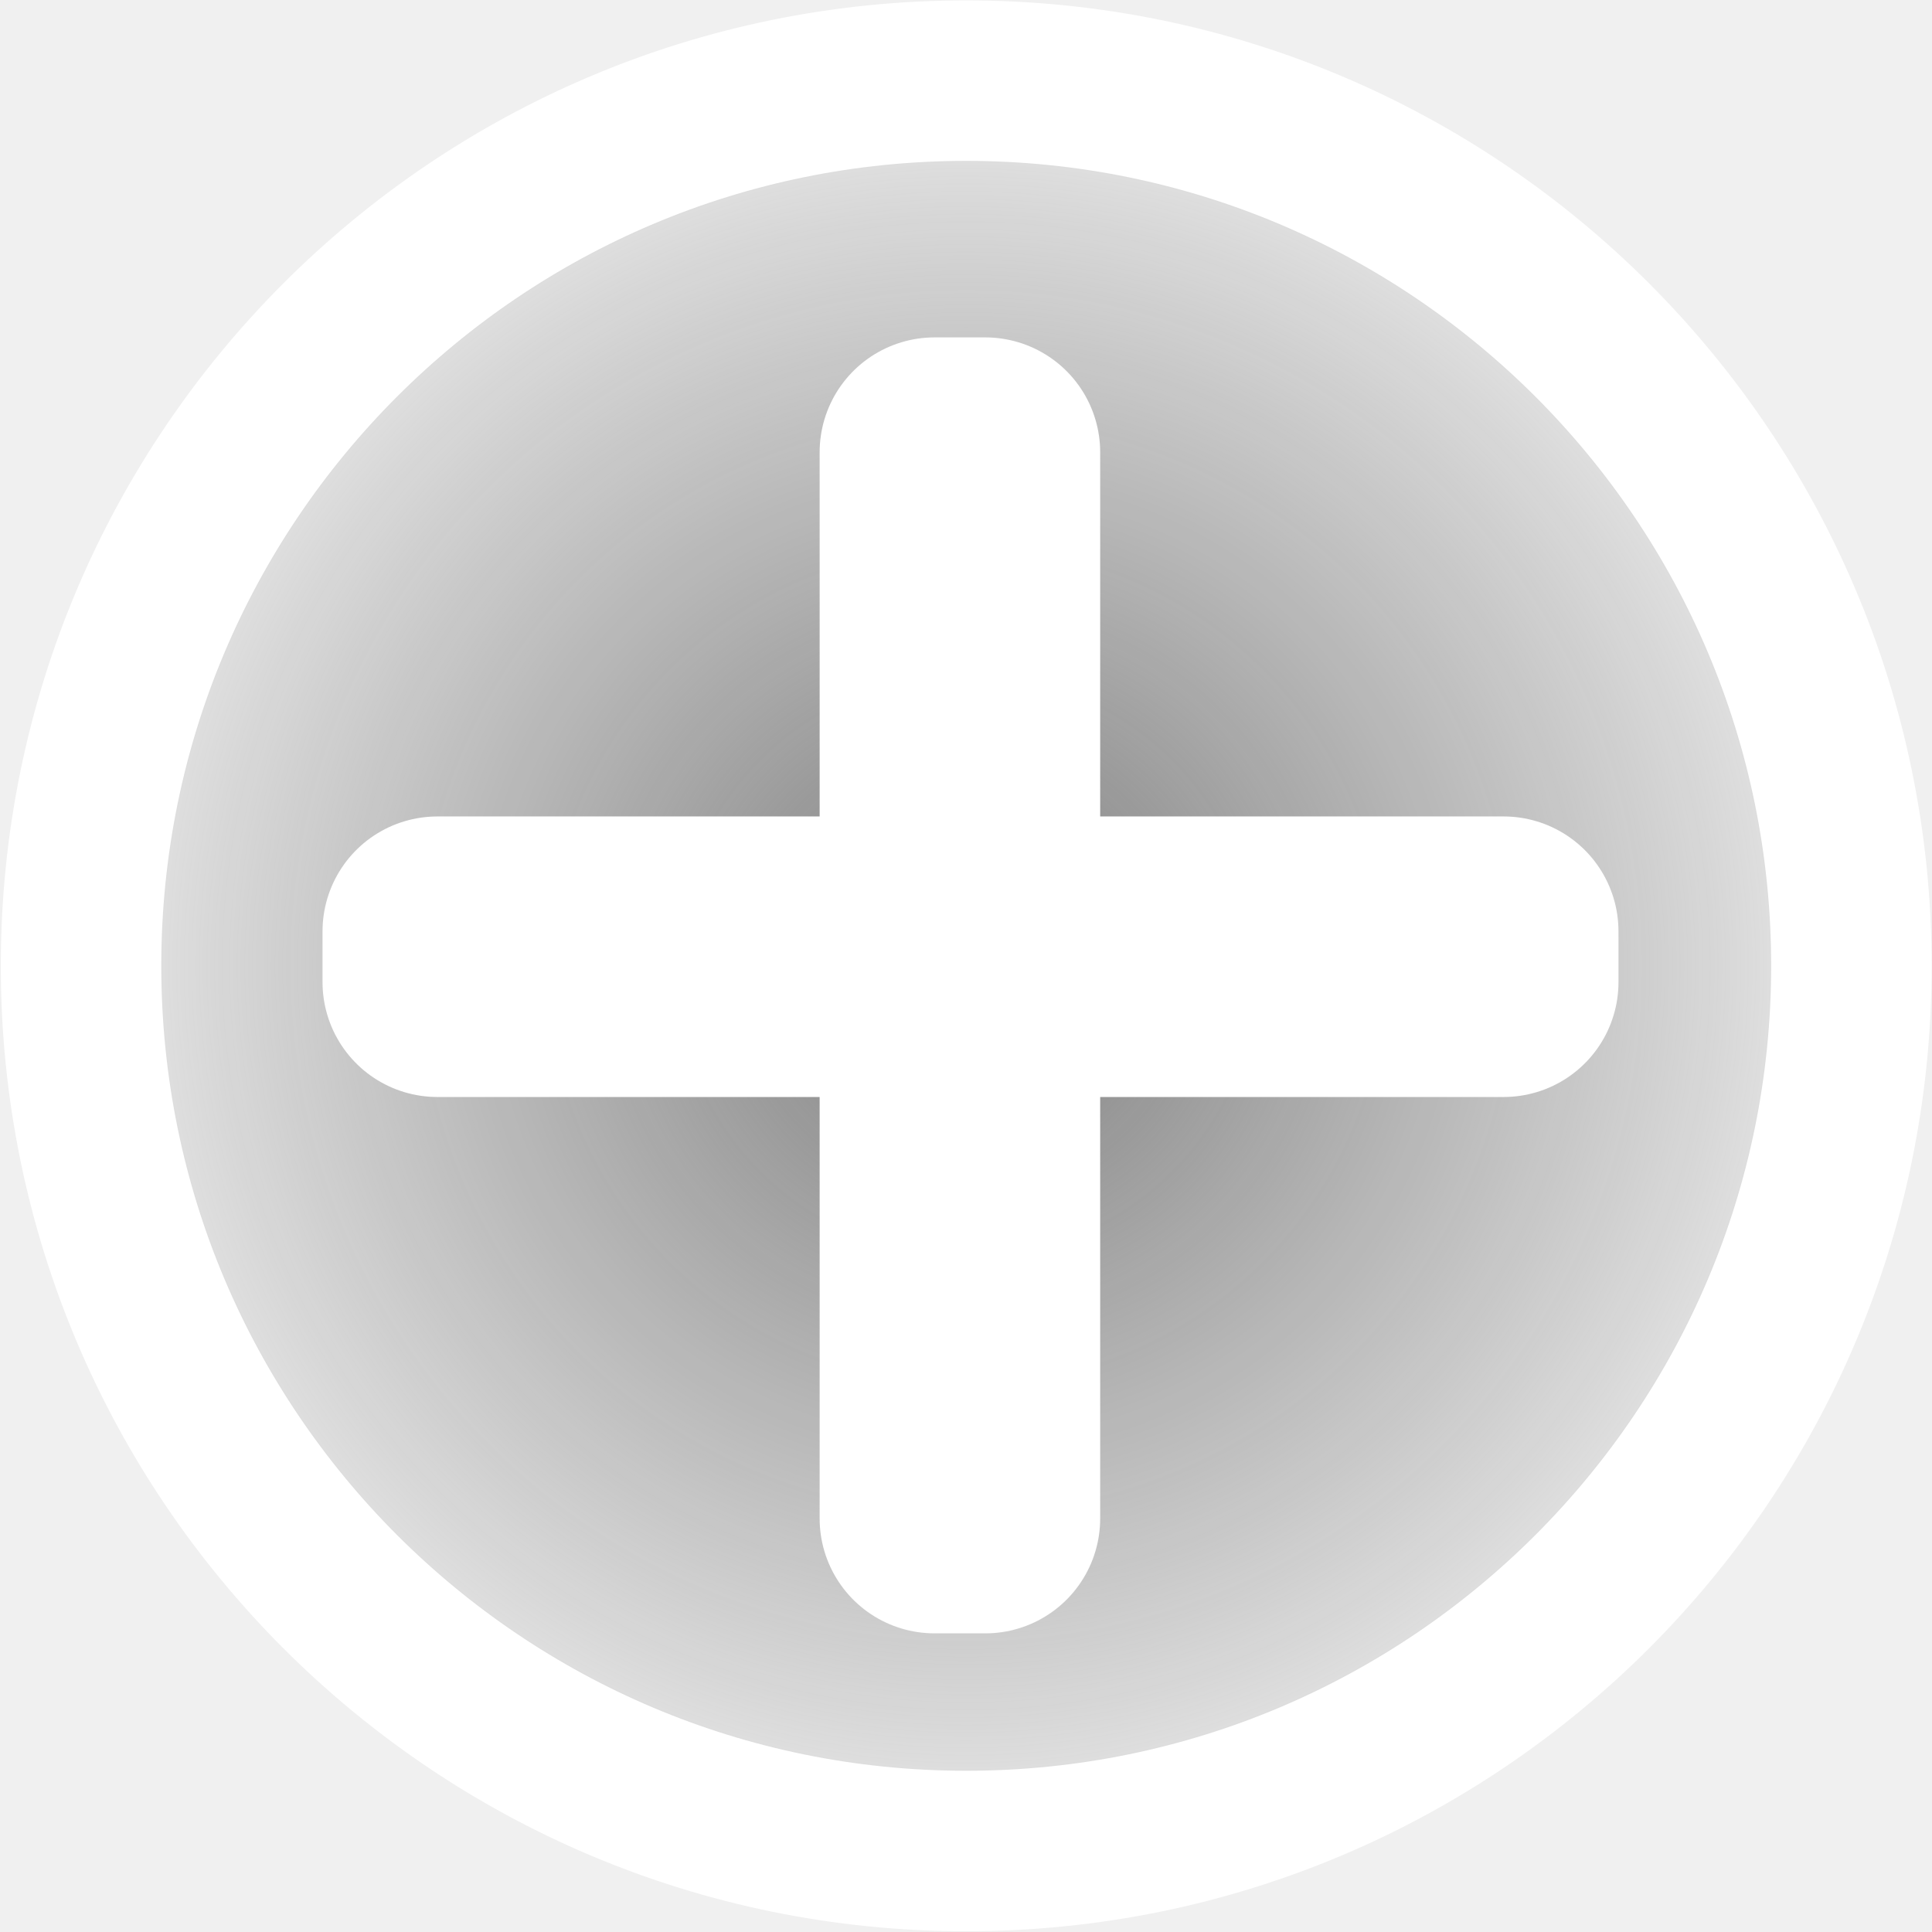
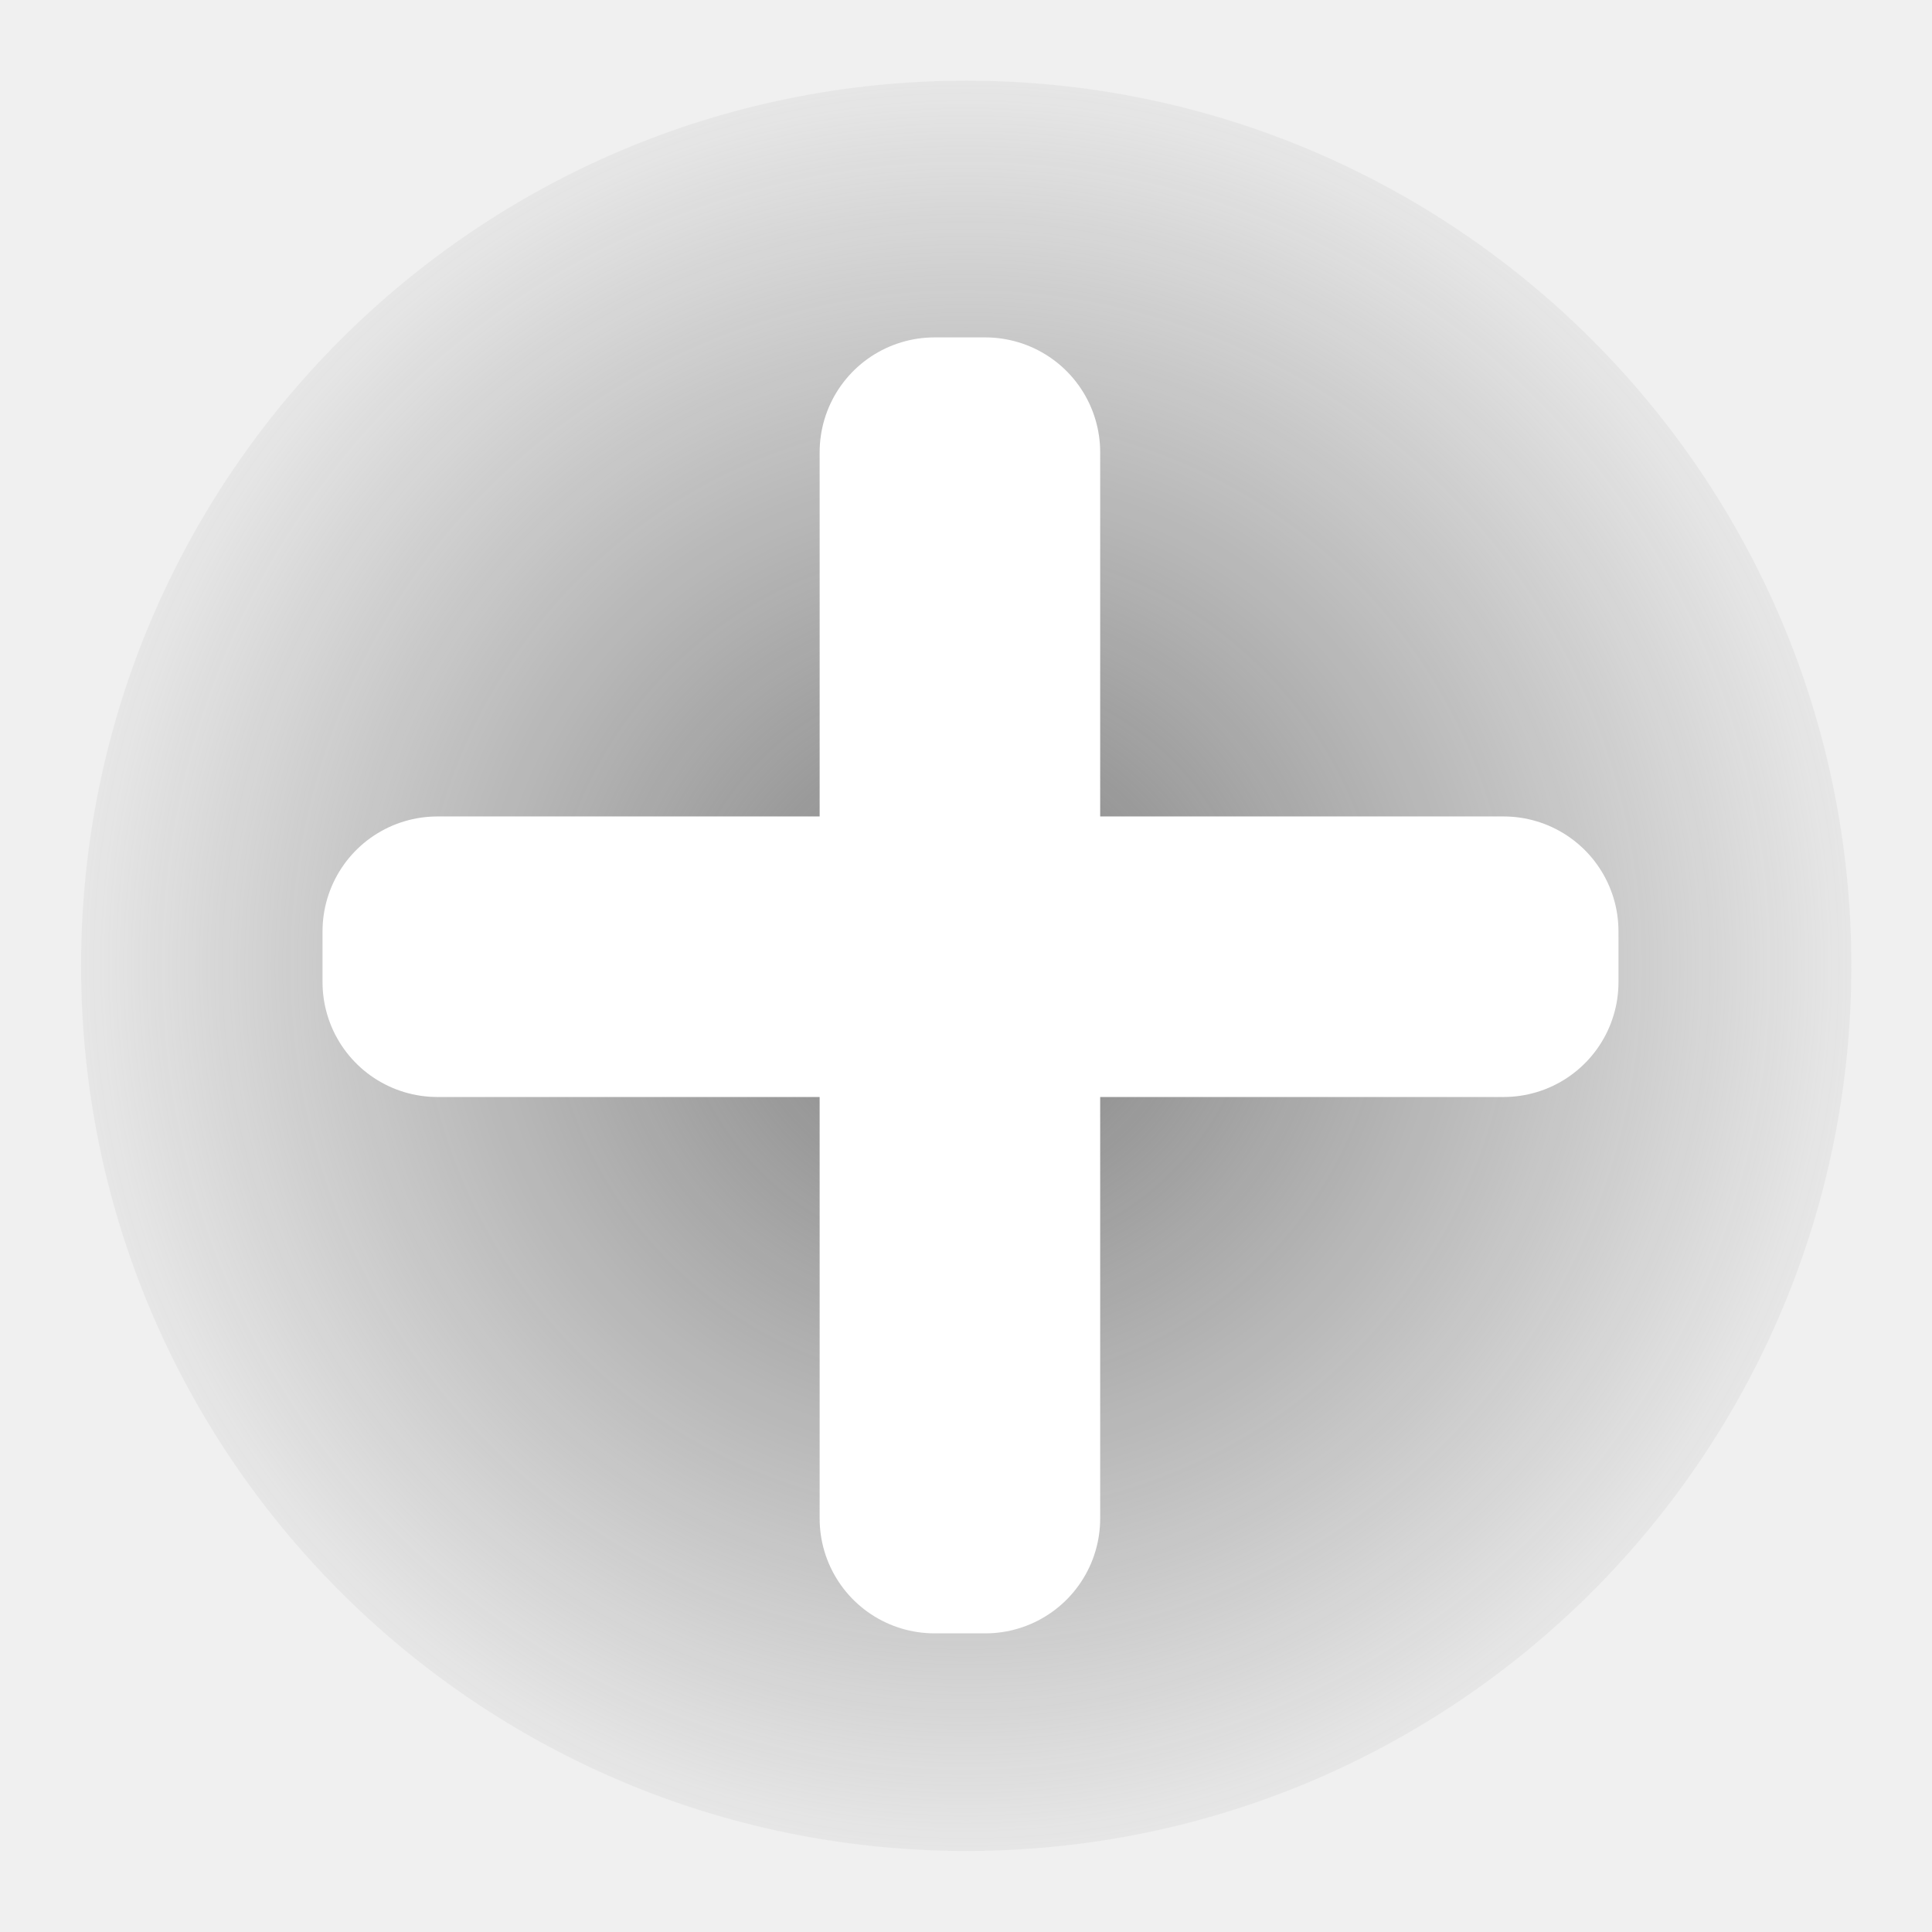
<svg xmlns="http://www.w3.org/2000/svg" xmlns:xlink="http://www.w3.org/1999/xlink" width="24.069" height="24.069" id="svg2" version="1.1">
  <defs id="defs4">
    <linearGradient id="linearGradient3759">
      <stop style="stop-color:#808080;stop-opacity:1;" offset="0" id="stop3761" />
      <stop style="stop-color:#808080;stop-opacity:0;" offset="1" id="stop3763" />
    </linearGradient>
    <linearGradient id="linearGradient5252">
      <stop style="stop-color:#ff6600;stop-opacity:1;" offset="0" id="stop5254" />
      <stop style="stop-color:#366600;stop-opacity:0;" offset="1" id="stop5256" />
    </linearGradient>
    <radialGradient xlink:href="#linearGradient3759" id="radialGradient3781" cx="18.393" cy="-4.205" fx="18.393" fy="-4.205" r="10.322" gradientUnits="userSpaceOnUse" />
  </defs>
  <g id="layer1" transform="translate(-323.5529,-407.3875)">
-     <path style="fill:url(#radialGradient3781);fill-opacity:1;stroke:#ffffff;stroke-width:1.716;stroke-linecap:round;stroke-linejoin:round;stroke-miterlimit:4;stroke-opacity:1;stroke-dasharray:none" id="path3011" d="m 27.857,-4.205 c 0,5.227 -4.237,9.464 -9.464,9.464 -5.227,0 -9.464,-4.237 -9.464,-9.464 0,-5.227 4.237,-9.464 9.464,-9.464 5.227,0 9.464,4.237 9.464,9.464 z" transform="matrix(1.165212,0,0,1.165212,314.1584,424.3195)" />
+     <path style="fill:url(#radialGradient3781);fill-opacity:1;stroke:none;stroke-width:1.716;stroke-linecap:round;stroke-linejoin:round;stroke-miterlimit:4;stroke-opacity:1;stroke-dasharray:none" id="path3011" d="m 27.857,-4.205 c 0,5.227 -4.237,9.464 -9.464,9.464 -5.227,0 -9.464,-4.237 -9.464,-9.464 0,-5.227 4.237,-9.464 9.464,-9.464 5.227,0 9.464,4.237 9.464,9.464 z" transform="matrix(1.165212,0,0,1.165212,314.1584,424.3195)" />
    <g id="g3859" style="stroke:#ffffff;stroke-opacity:1">
      <rect transform="scale(-1,-1)" y="-426.305" x="-335.828" height="13.283" width="0.633" id="rect3013-0" style="fill:#b3b3b3;fill-opacity:1;stroke:#ffffff;stroke-width:2.862;stroke-linecap:round;stroke-linejoin:round;stroke-miterlimit:4;stroke-opacity:1;stroke-dasharray:none" />
      <rect transform="matrix(0,-1,1,0,0,0)" y="329.002" x="-419.623" height="13.283" width="0.633" id="rect3013-0-8" style="fill:none;stroke:#ffffff;stroke-width:2.862;stroke-linecap:round;stroke-linejoin:round;stroke-miterlimit:4;stroke-opacity:1;stroke-dasharray:none" />
    </g>
  </g>
</svg>
